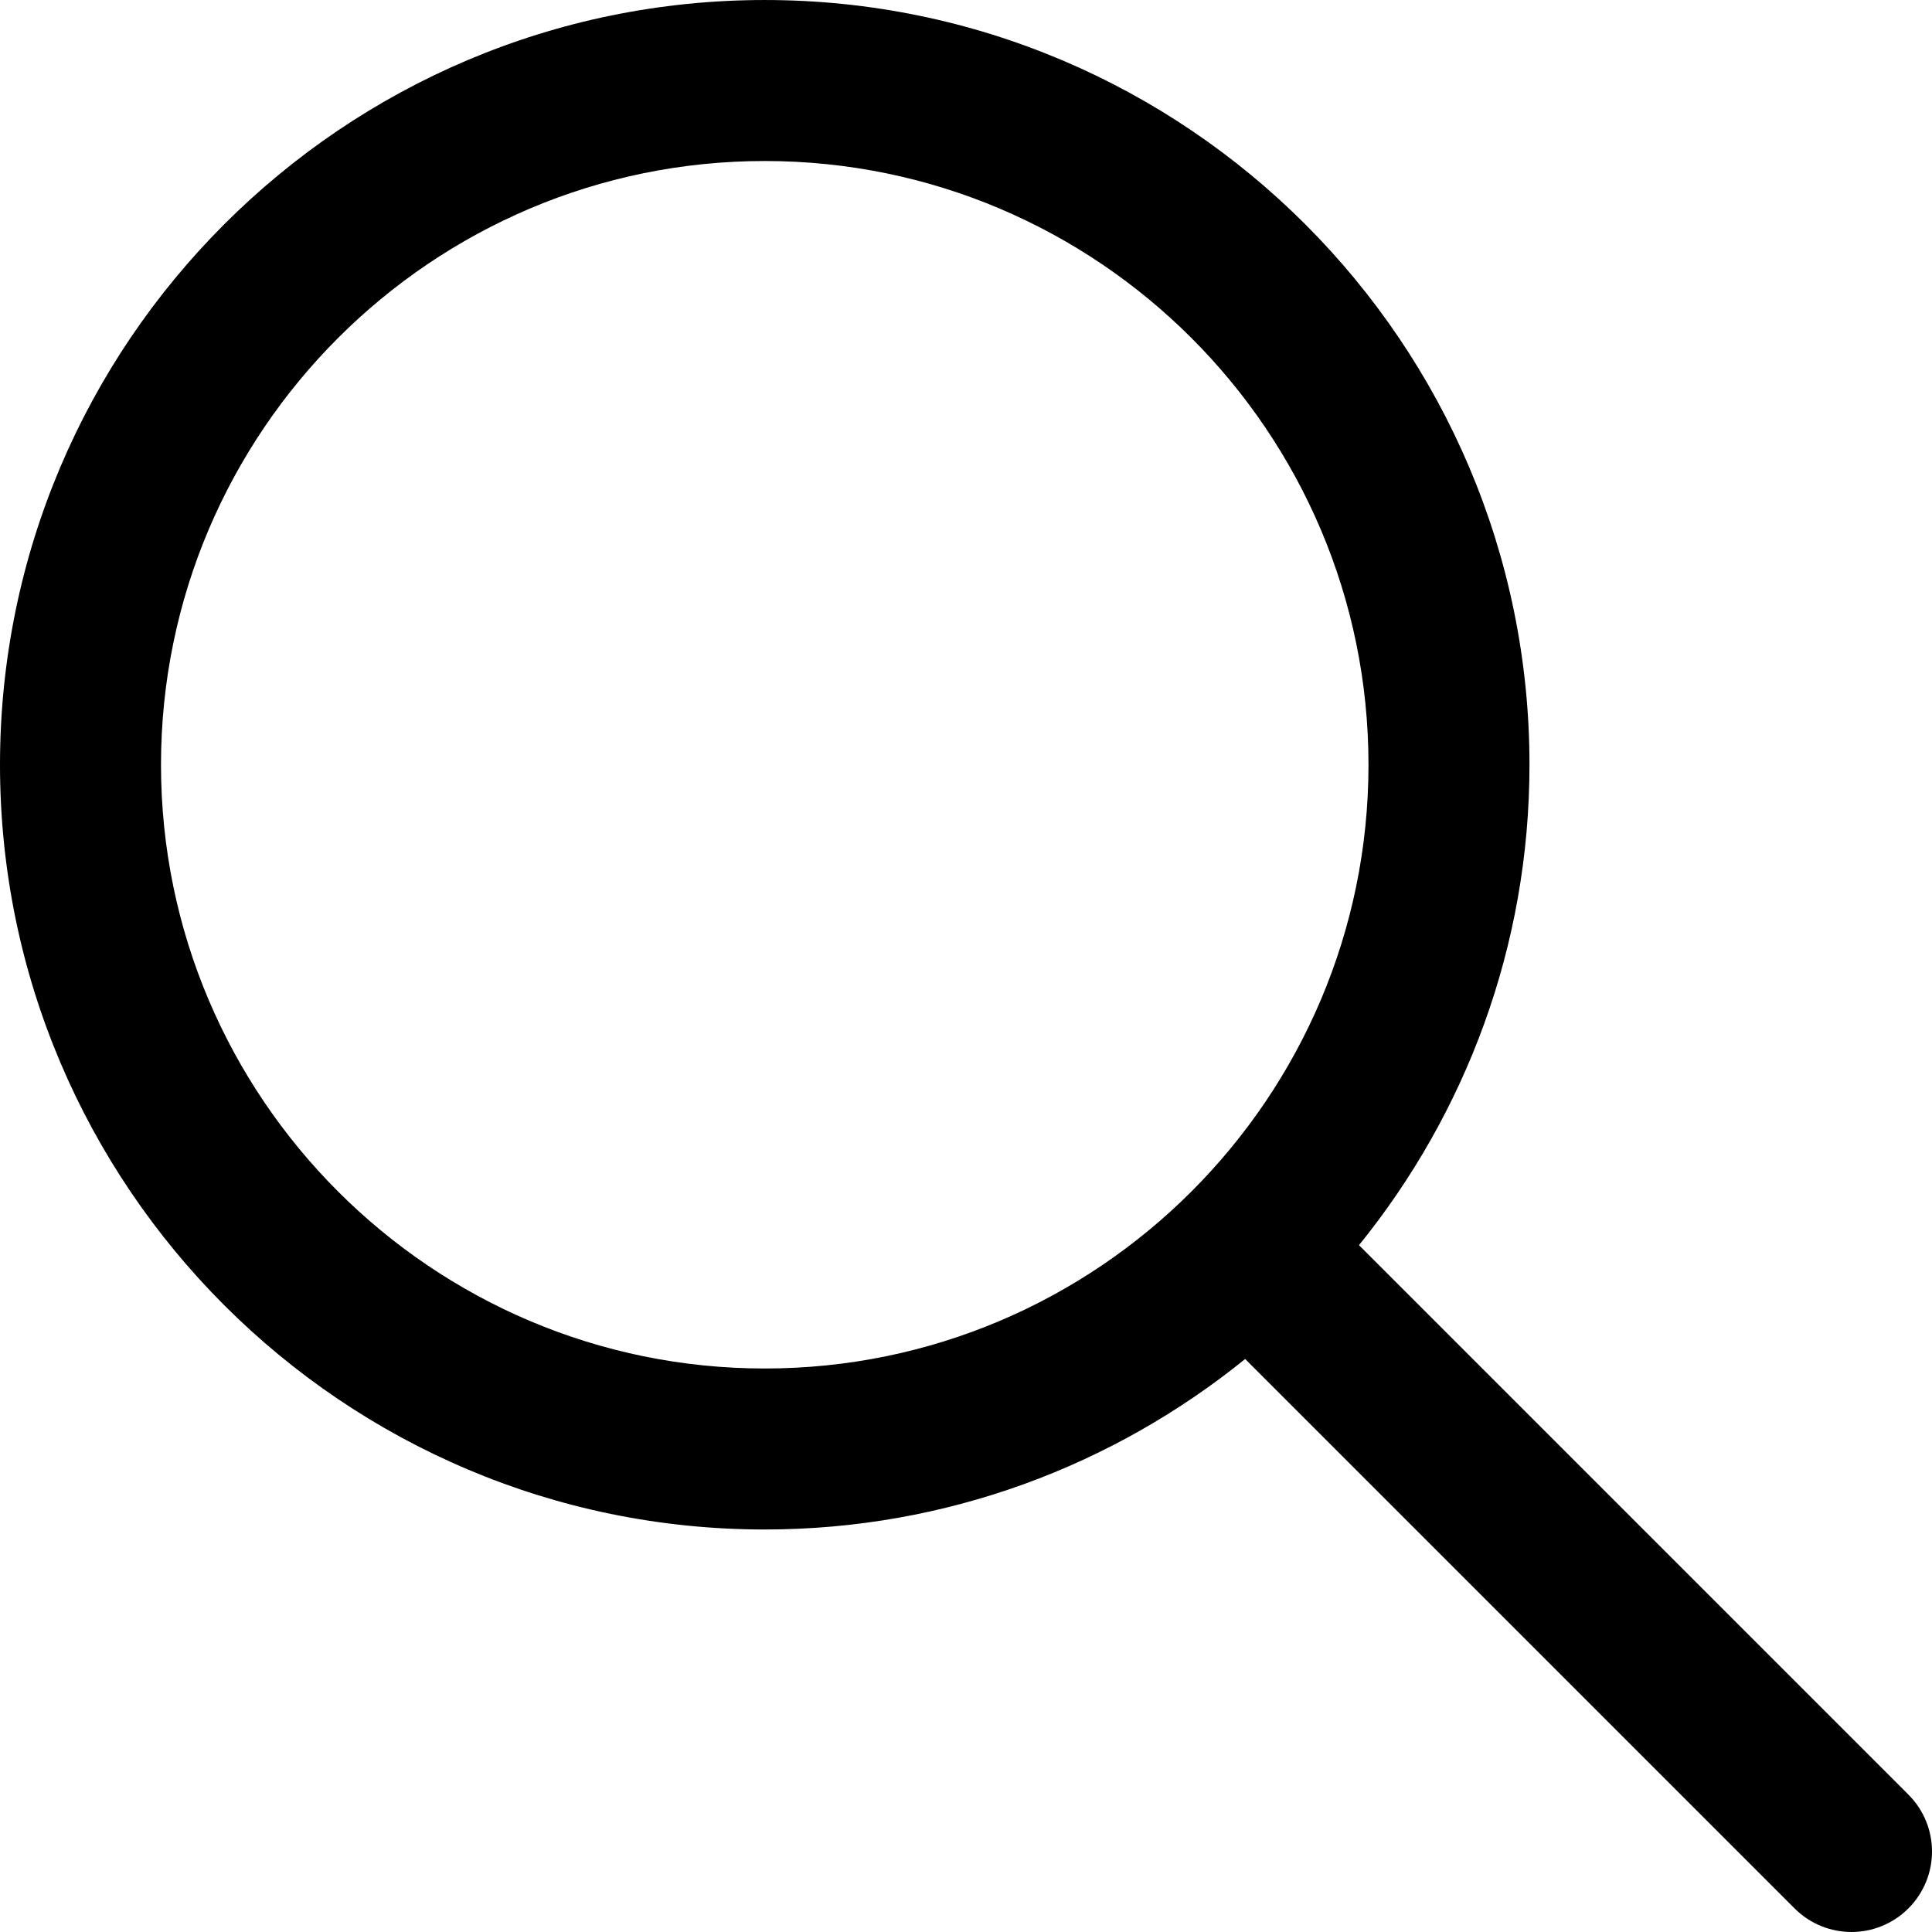
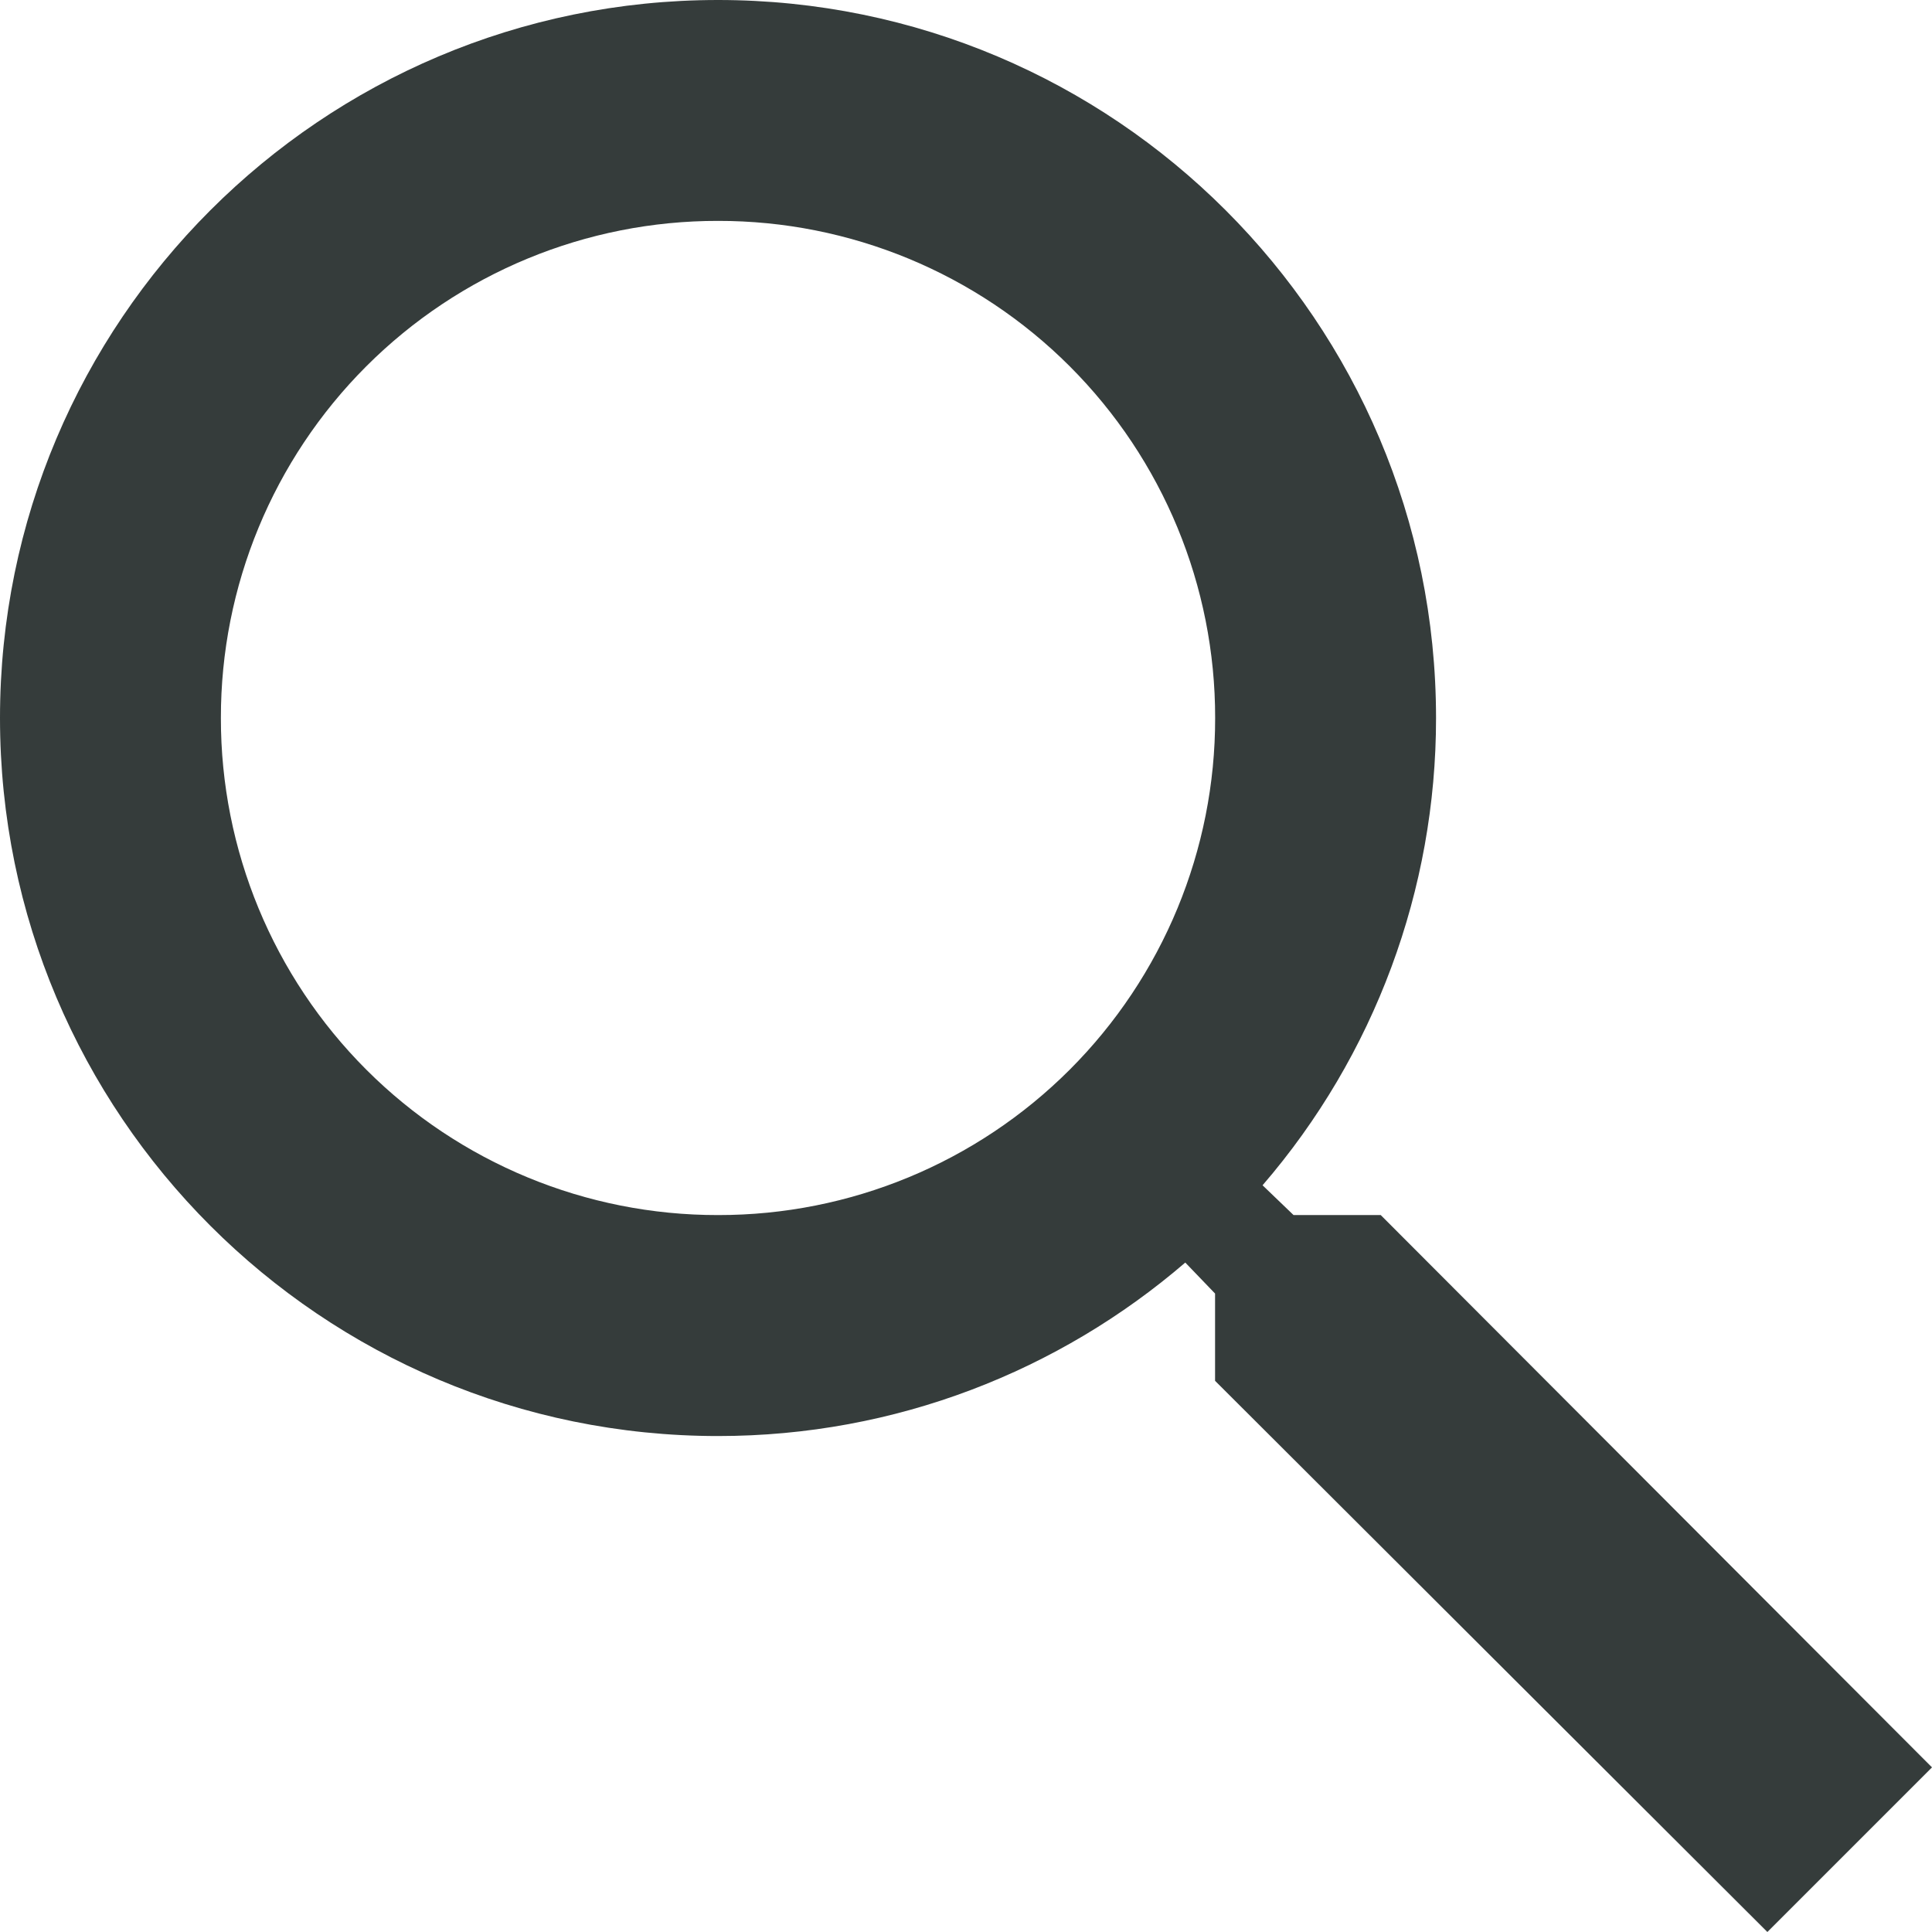
- <svg xmlns="http://www.w3.org/2000/svg" version="1.1" id="Capa_1" x="0px" y="0px" viewBox="0 0 512.005 512.005" style="enable-background:new 0 0 512.005 512.005;" xml:space="preserve">
-   <g>
-     <g>
-       <path d="M505.749,475.587l-145.6-145.6c28.203-34.837,45.184-79.104,45.184-127.317c0-111.744-90.923-202.667-202.667-202.667    S0,90.925,0,202.669s90.923,202.667,202.667,202.667c48.213,0,92.48-16.981,127.317-45.184l145.6,145.6    c4.16,4.16,9.621,6.251,15.083,6.251s10.923-2.091,15.083-6.251C514.091,497.411,514.091,483.928,505.749,475.587z     M202.667,362.669c-88.235,0-160-71.765-160-160s71.765-160,160-160s160,71.765,160,160S290.901,362.669,202.667,362.669z" />
-     </g>
-   </g>
-   <g>
- </g>
-   <g>
- </g>
-   <g>
- </g>
-   <g>
- </g>
-   <g>
- </g>
-   <g>
- </g>
-   <g>
- </g>
-   <g>
- </g>
-   <g>
- </g>
-   <g>
- </g>
-   <g>
- </g>
-   <g>
- </g>
-   <g>
- </g>
-   <g>
- </g>
-   <g>
- </g>
+ <svg xmlns="http://www.w3.org/2000/svg" width="24" height="24" fill="none">
+   <path d="M17.153 15.094h-1.084l-.385-.37a8.88 8.88 0 002.155-5.805A8.92 8.92 0 008.919 0 8.92 8.92 0 000 8.92a8.92 8.92 0 008.92 8.919c2.209 0 4.24-.81 5.804-2.155l.37.385v1.084L21.955 24 24 21.955l-6.847-6.86zm-8.234 0A6.167 6.167 0 012.744 8.92 6.167 6.167 0 018.92 2.744a6.167 6.167 0 016.175 6.175 6.167 6.167 0 01-6.175 6.175z" fill="#353C3B" />
</svg>
